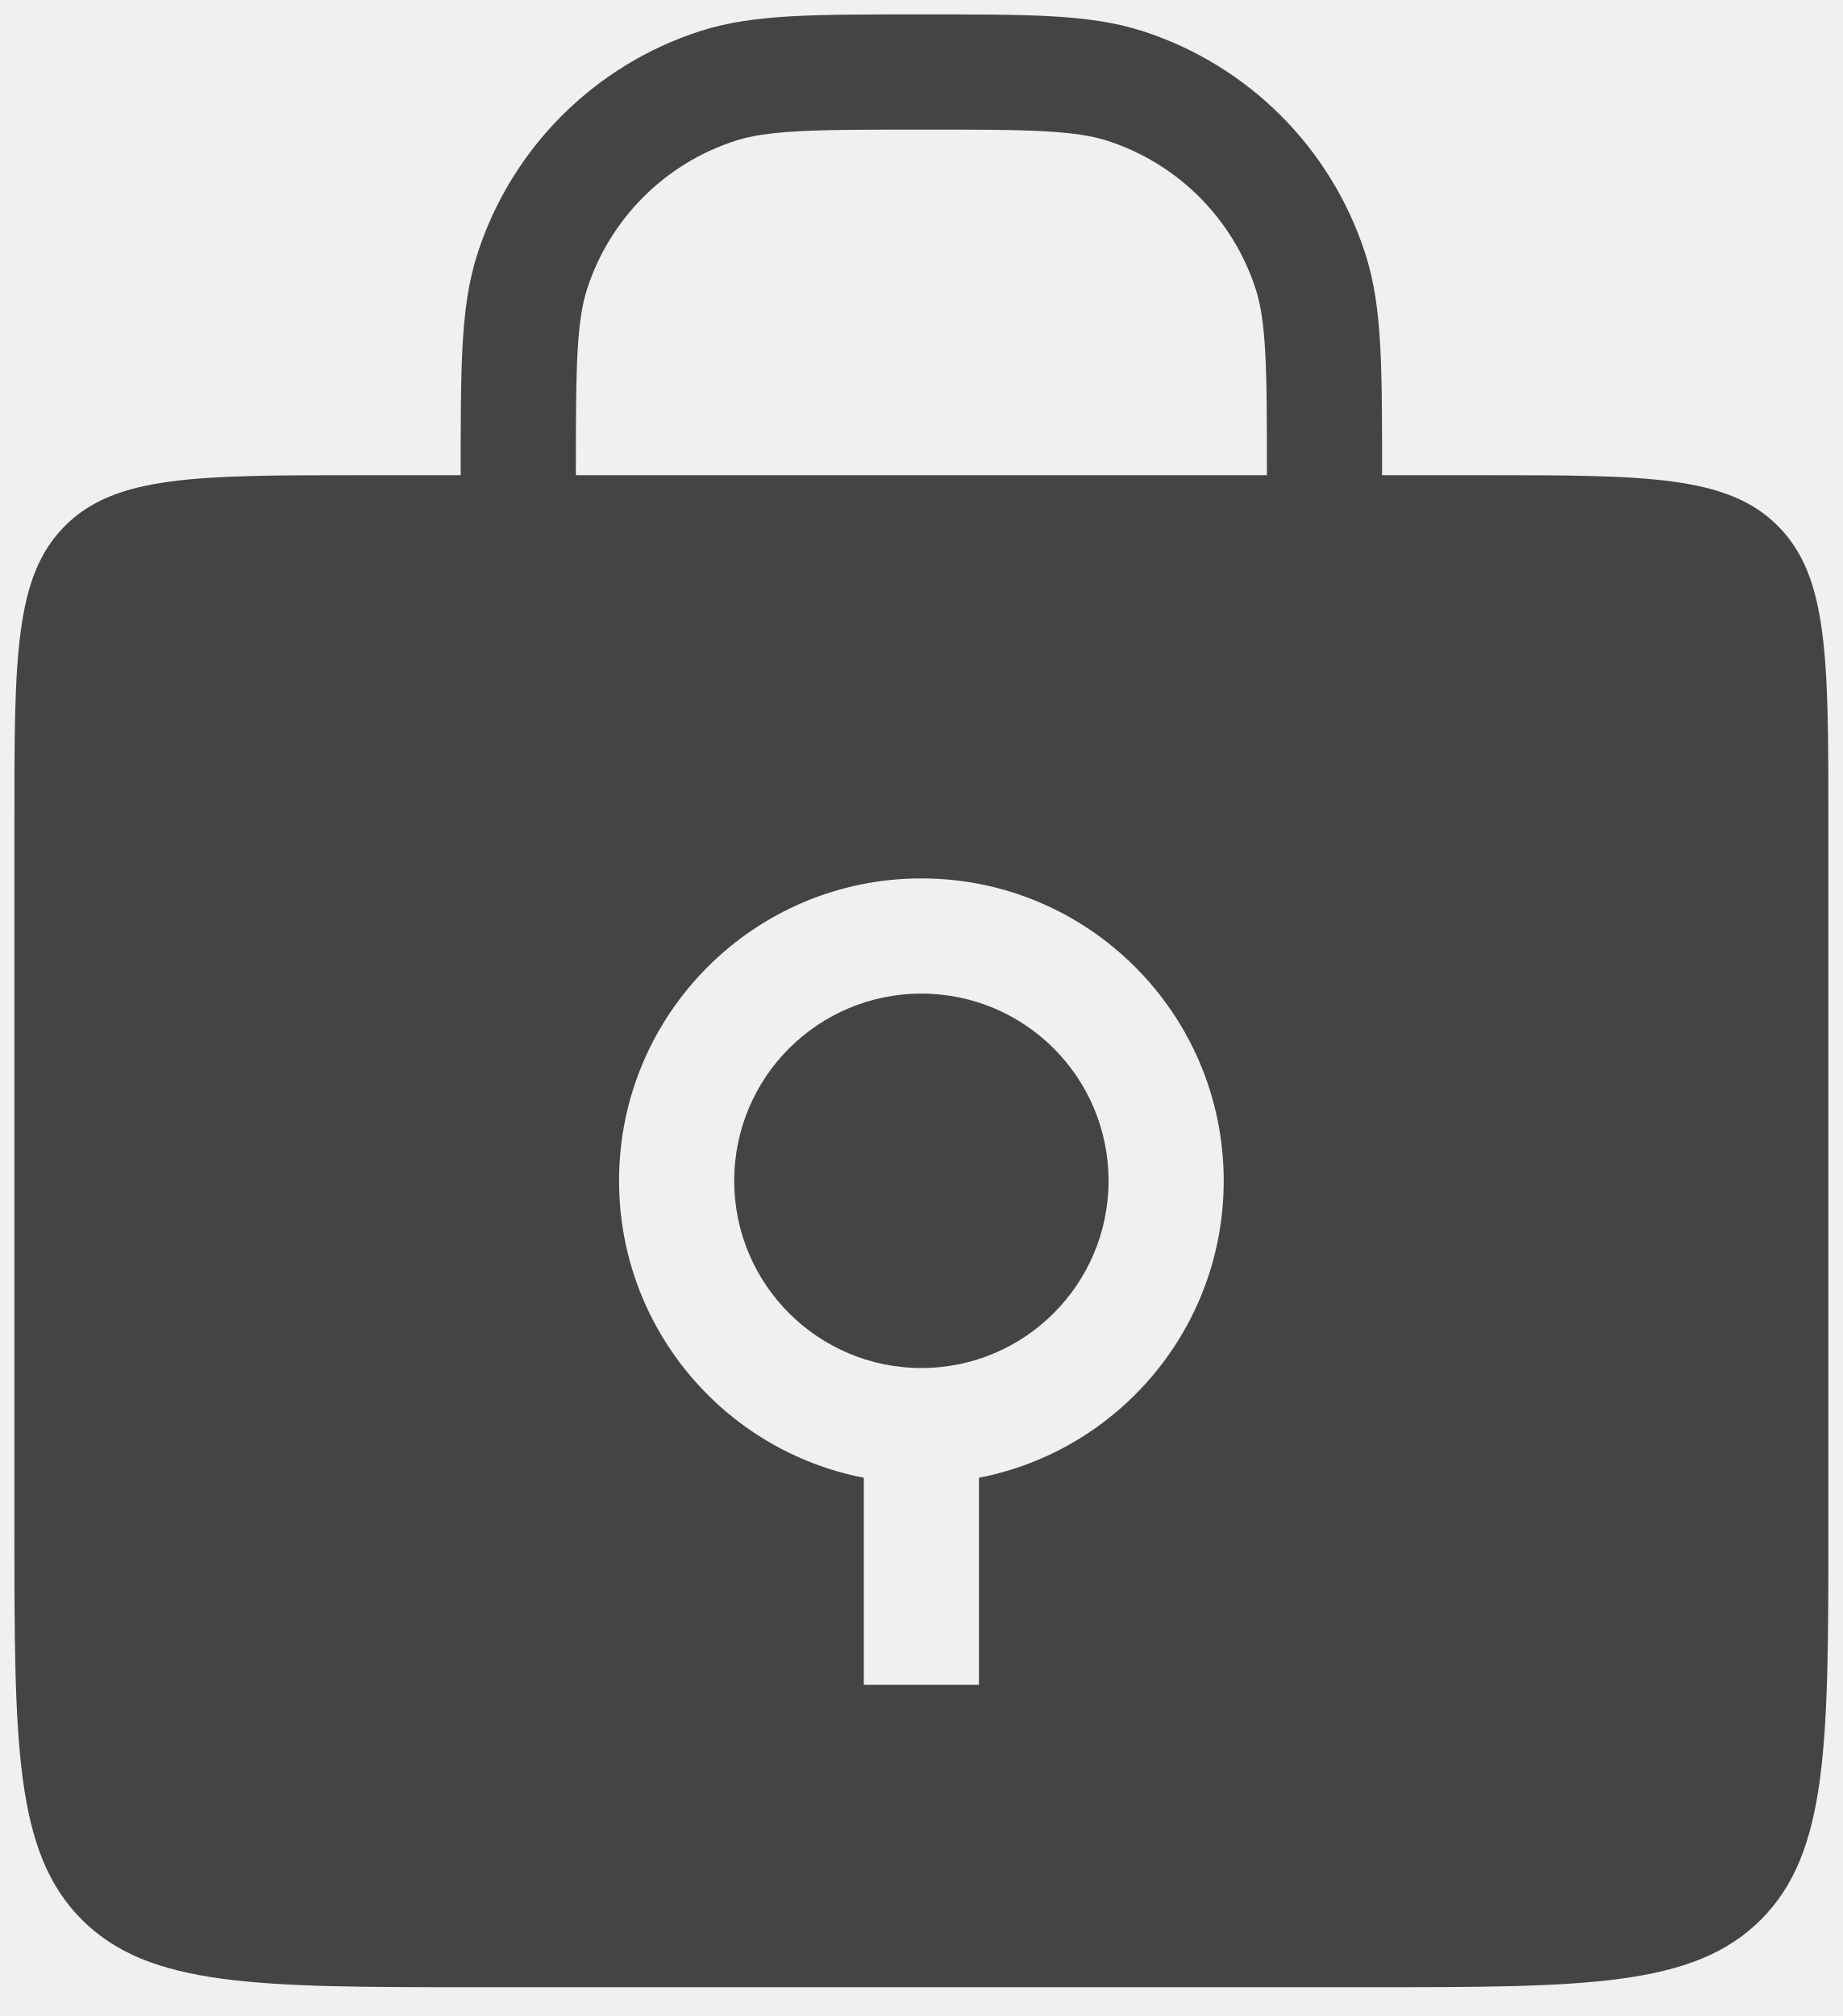
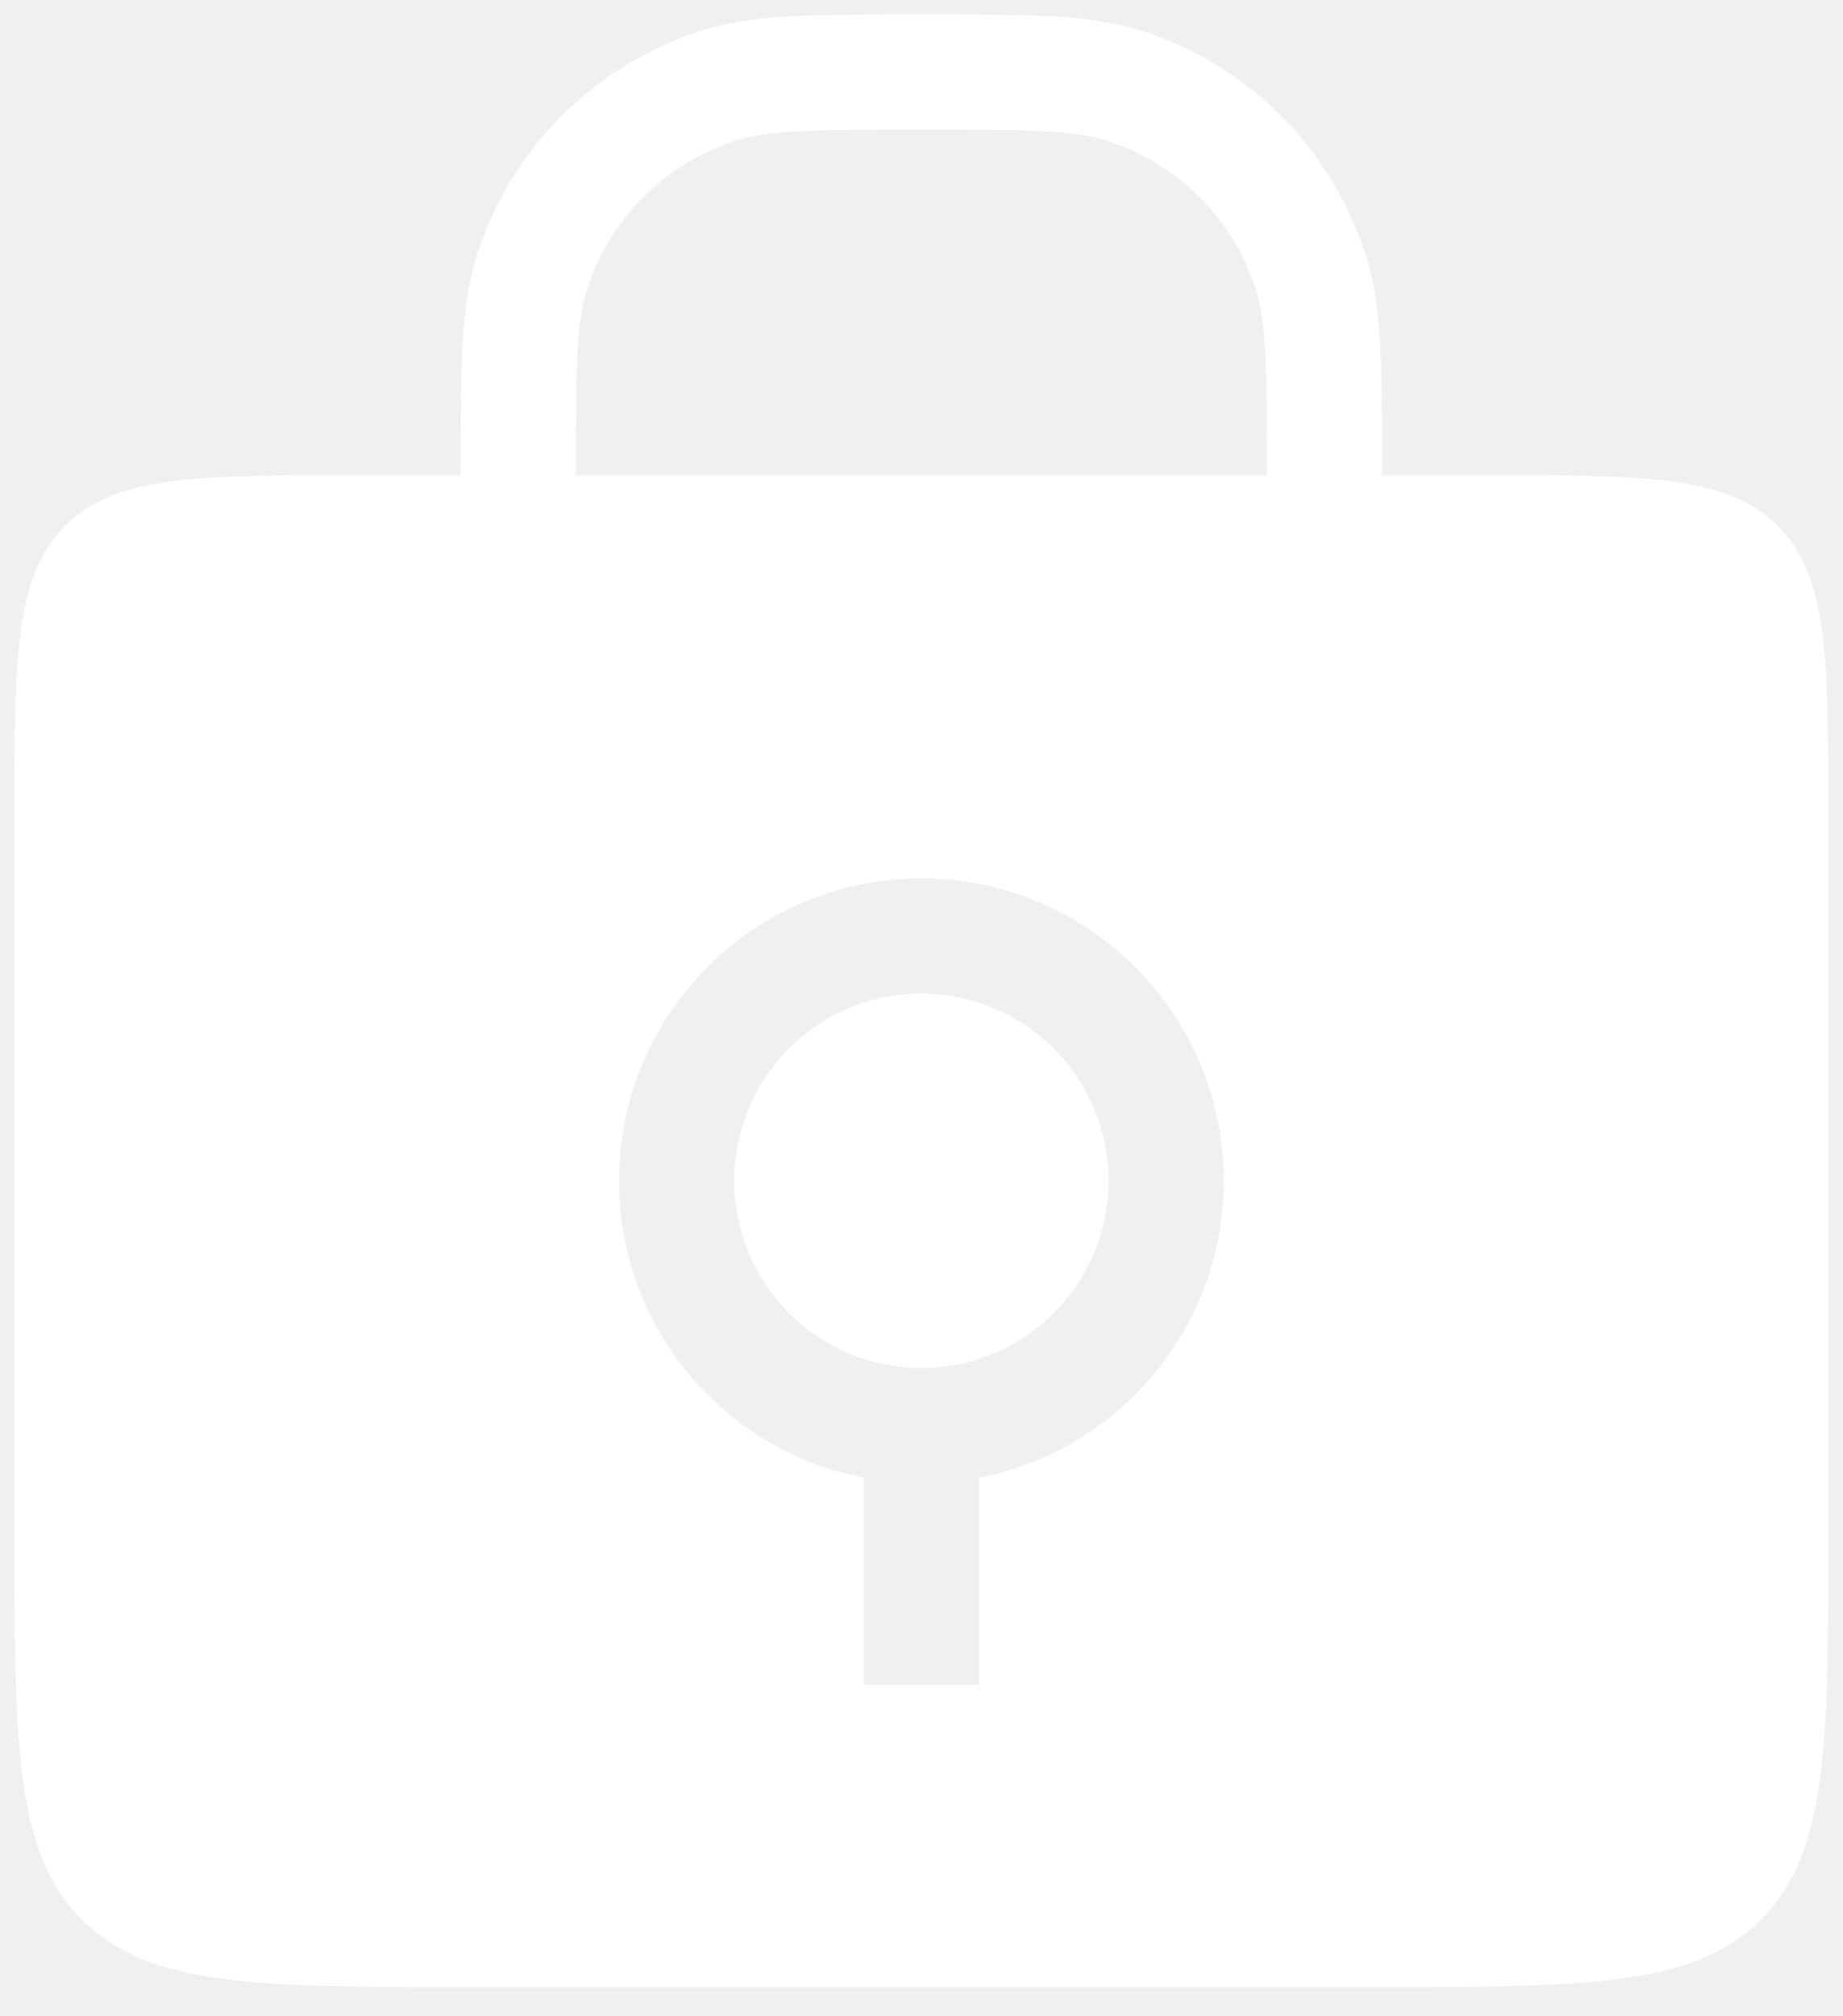
<svg xmlns="http://www.w3.org/2000/svg" width="32" height="35" viewBox="0 0 32 35" fill="none">
-   <path d="M23 10V8.25C23 6.389 23 5.458 22.755 4.705C22.261 3.183 21.067 1.989 19.545 1.495C18.792 1.25 17.861 1.25 16 1.25V1.25C14.139 1.25 13.208 1.25 12.455 1.495C10.933 1.989 9.739 3.183 9.245 4.705C9 5.458 9 6.389 9 8.25V10" stroke="#444444" stroke-width="2" stroke-linecap="round" />
-   <path fill-rule="evenodd" clip-rule="evenodd" d="M1.129 9.129C0.25 10.007 0.25 11.422 0.25 14.25V26.5C0.25 30.271 0.25 32.157 1.422 33.328C2.593 34.5 4.479 34.5 8.25 34.5H23.75C27.521 34.5 29.407 34.5 30.578 33.328C31.75 32.157 31.75 30.271 31.75 26.5V14.25C31.75 11.422 31.75 10.007 30.871 9.129C29.993 8.25 28.578 8.25 25.75 8.25H6.25C3.422 8.25 2.007 8.25 1.129 9.129ZM16 23.75C17.795 23.75 19.25 22.295 19.25 20.5C19.25 18.705 17.795 17.25 16 17.25C14.205 17.25 12.75 18.705 12.75 20.5C12.75 22.295 14.205 23.75 16 23.75ZM21.25 20.5C21.25 23.058 19.421 25.188 17 25.655V29.25H15V25.655C12.579 25.188 10.75 23.058 10.75 20.5C10.75 17.601 13.101 15.25 16 15.25C18.899 15.25 21.25 17.601 21.25 20.5Z" fill="#444444" />
+   <path d="M23 10V8.25C23 6.389 23 5.458 22.755 4.705C22.261 3.183 21.067 1.989 19.545 1.495C18.792 1.25 17.861 1.25 16 1.25V1.25C14.139 1.25 13.208 1.25 12.455 1.495C10.933 1.989 9.739 3.183 9.245 4.705C9 5.458 9 6.389 9 8.25V10" stroke="white" stroke-width="2" stroke-linecap="round" />
+   <path fill-rule="evenodd" clip-rule="evenodd" d="M1.129 9.129C0.25 10.007 0.25 11.422 0.25 14.25V26.5C0.25 30.271 0.25 32.157 1.422 33.328C2.593 34.5 4.479 34.5 8.25 34.5H23.75C27.521 34.5 29.407 34.5 30.578 33.328C31.75 32.157 31.75 30.271 31.75 26.5V14.25C31.75 11.422 31.75 10.007 30.871 9.129C29.993 8.25 28.578 8.25 25.75 8.25H6.25C3.422 8.25 2.007 8.25 1.129 9.129ZM16 23.75C17.795 23.75 19.25 22.295 19.25 20.5C19.25 18.705 17.795 17.25 16 17.25C14.205 17.25 12.75 18.705 12.75 20.5C12.75 22.295 14.205 23.75 16 23.75ZM21.25 20.5C21.25 23.058 19.421 25.188 17 25.655V29.25H15V25.655C12.579 25.188 10.75 23.058 10.75 20.5C10.75 17.601 13.101 15.25 16 15.25C18.899 15.25 21.25 17.601 21.25 20.5Z" fill="white" />
</svg>
